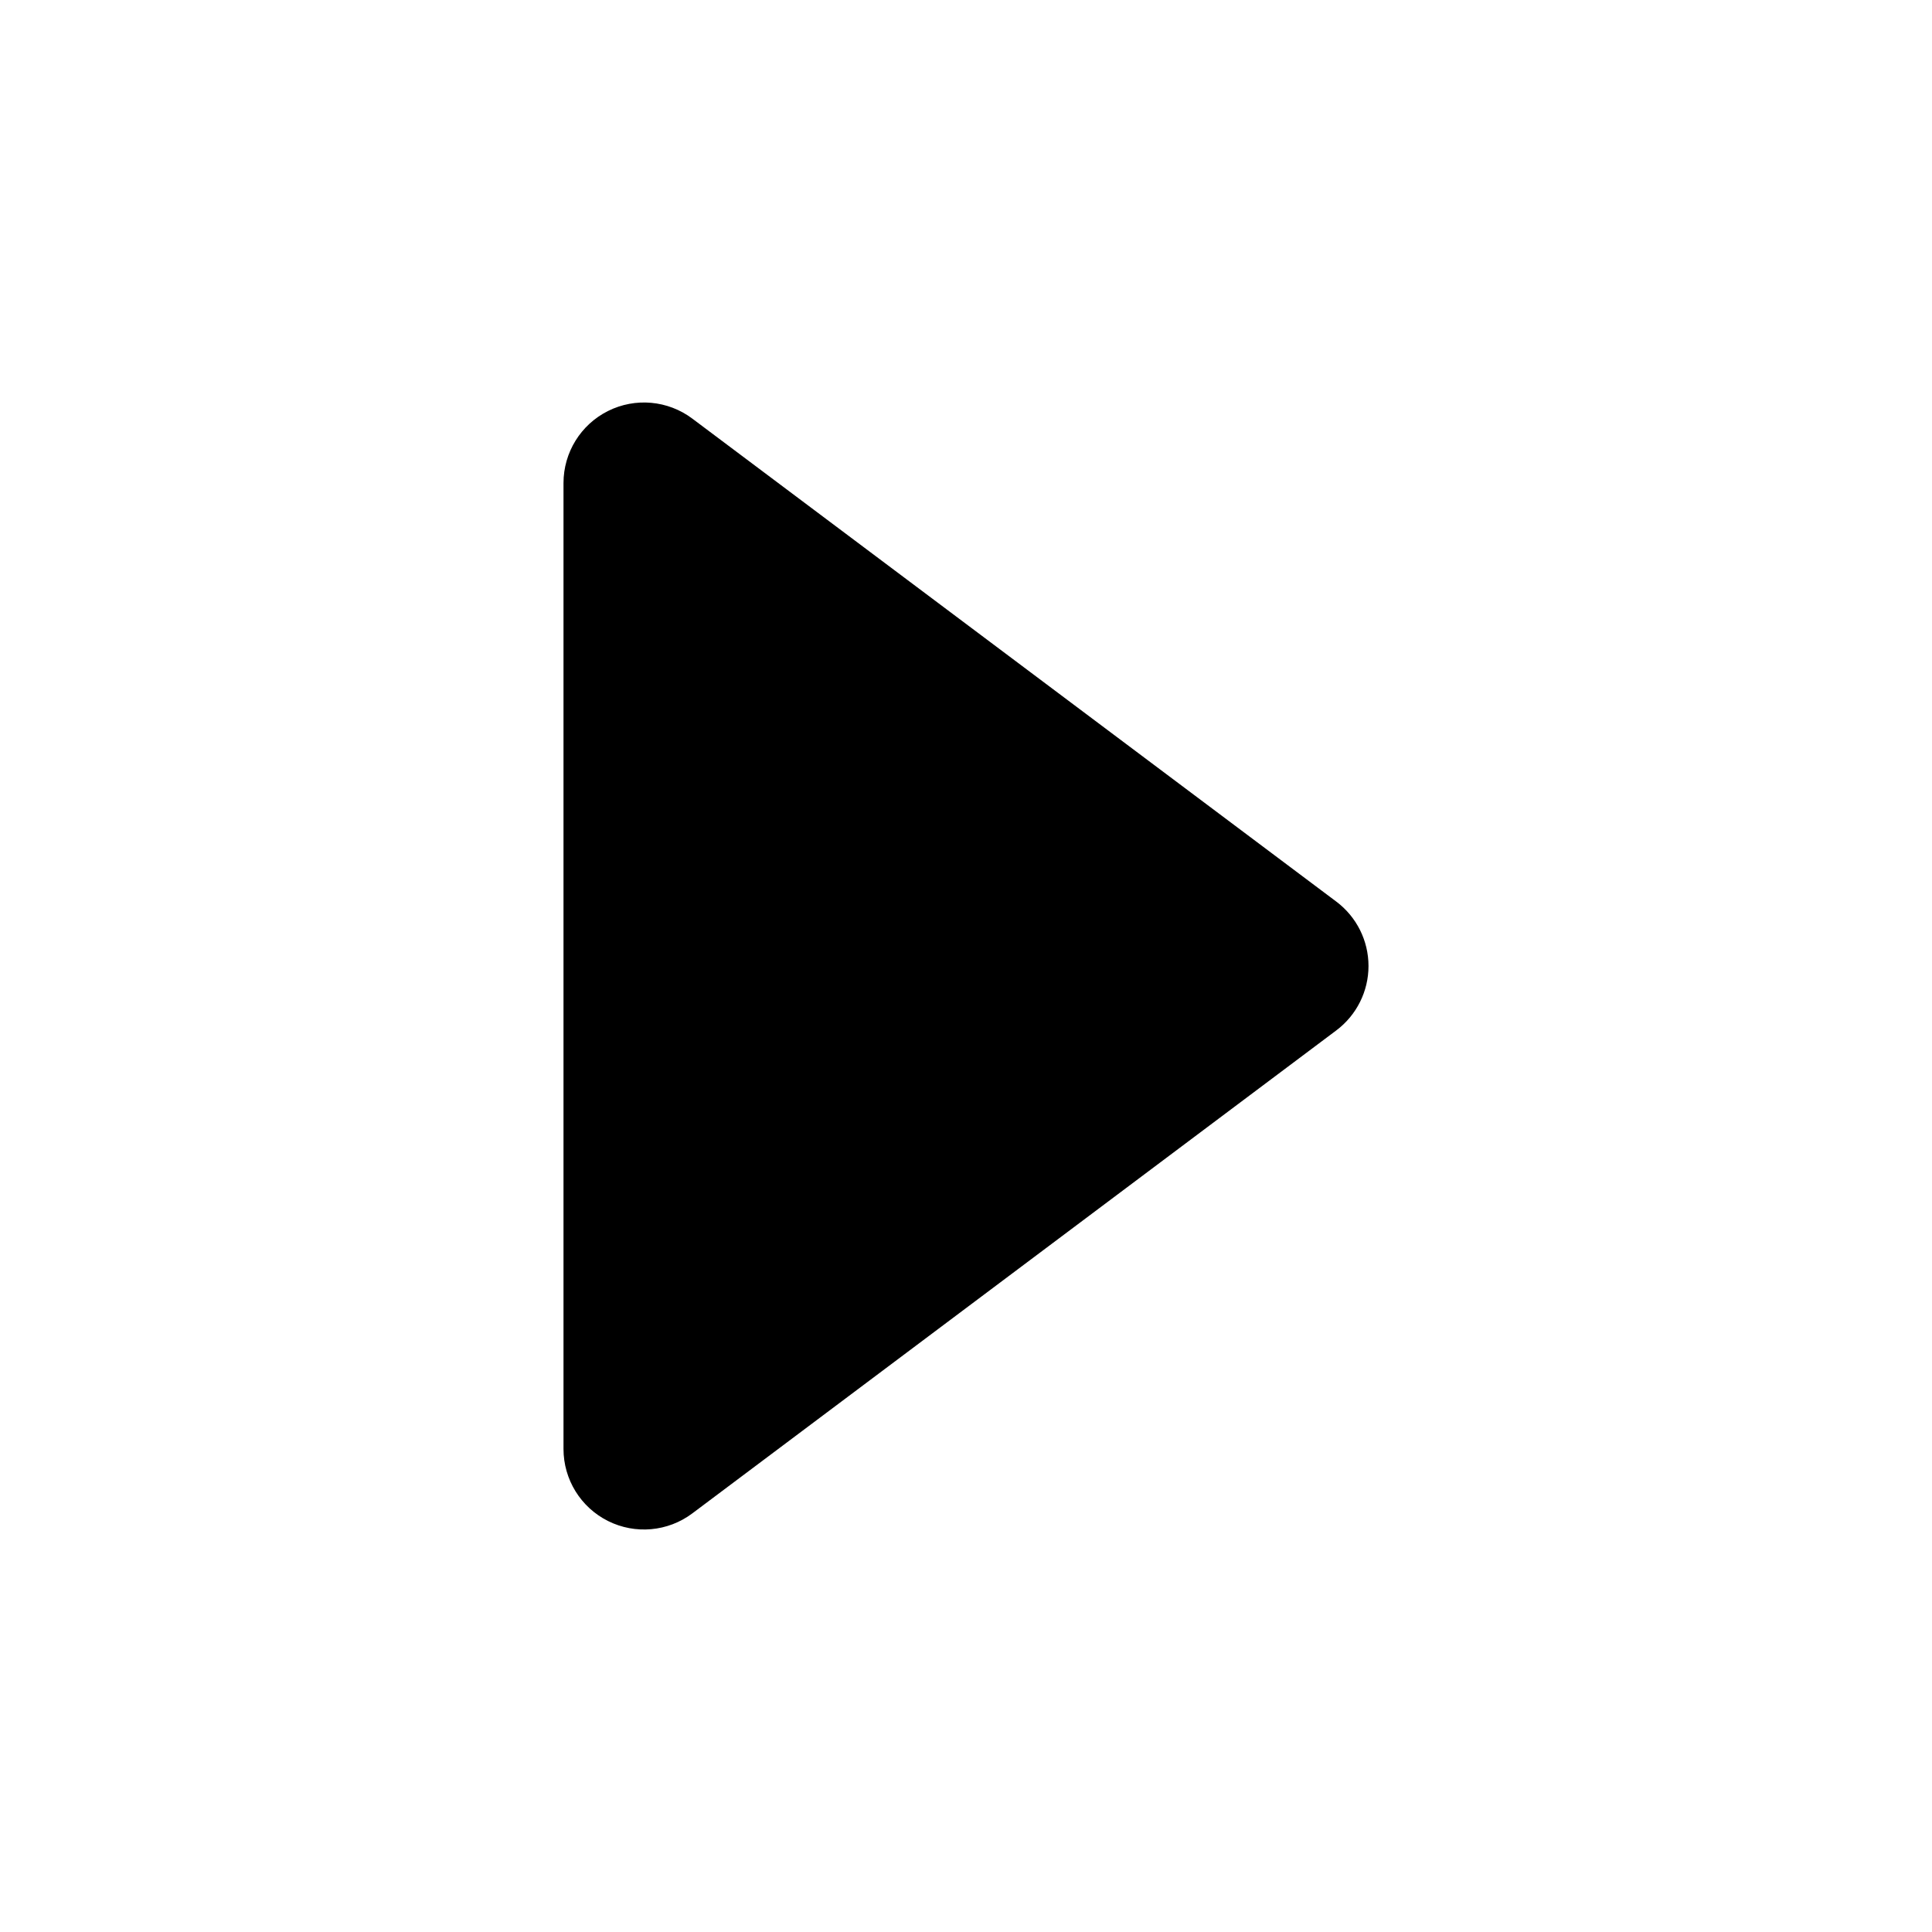
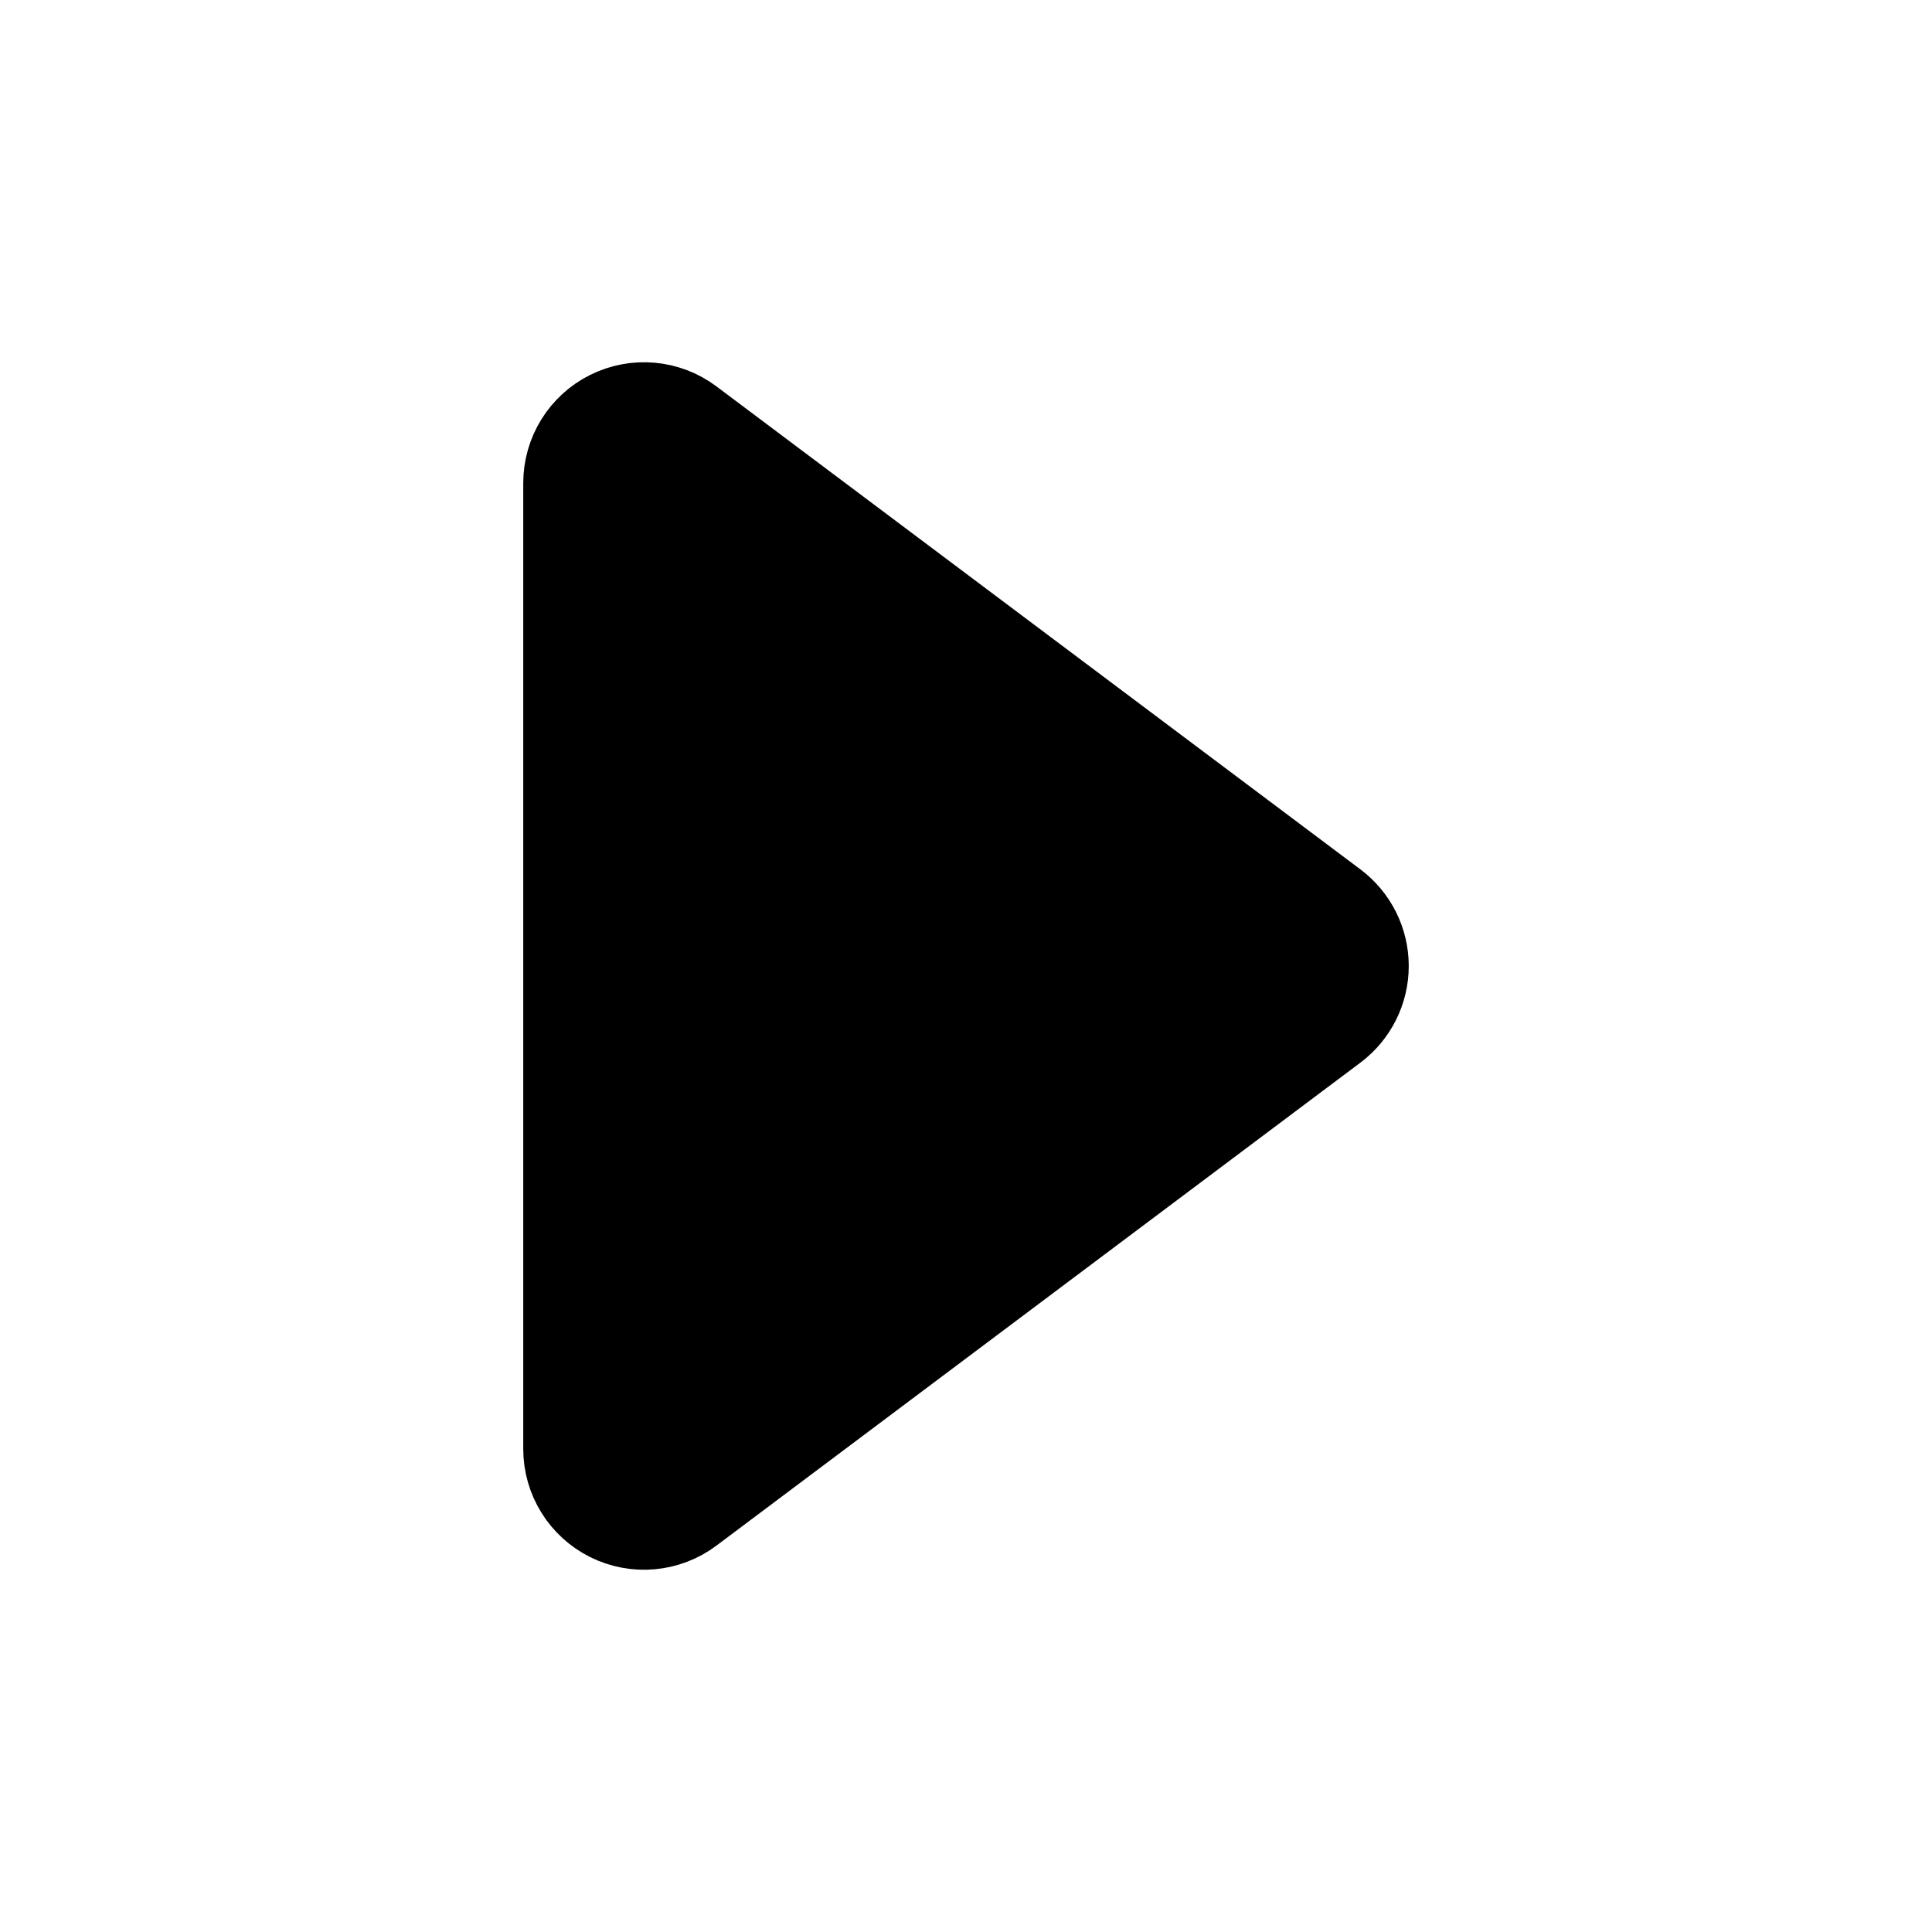
- <svg xmlns="http://www.w3.org/2000/svg" className="w-6 h-6 text-gray-800 dark:text-white" aria-hidden="true" width="24" height="24" fill="black" viewBox="0 0 24 24">
+ <svg xmlns="http://www.w3.org/2000/svg" className="w-6 h-6 text-gray-800 dark:text-white" aria-hidden="true" width="24" height="24" stroke="currentColor" fill="currentColor" viewBox="0 0 24 24">
  <path fillRule="evenodd" d="M8.6 5.2A1 1 0 0 0 7 6v12a1 1 0 0 0 1.6.8l8-6a1 1 0 0 0 0-1.6l-8-6Z" clipRule="evenodd" />
</svg>
